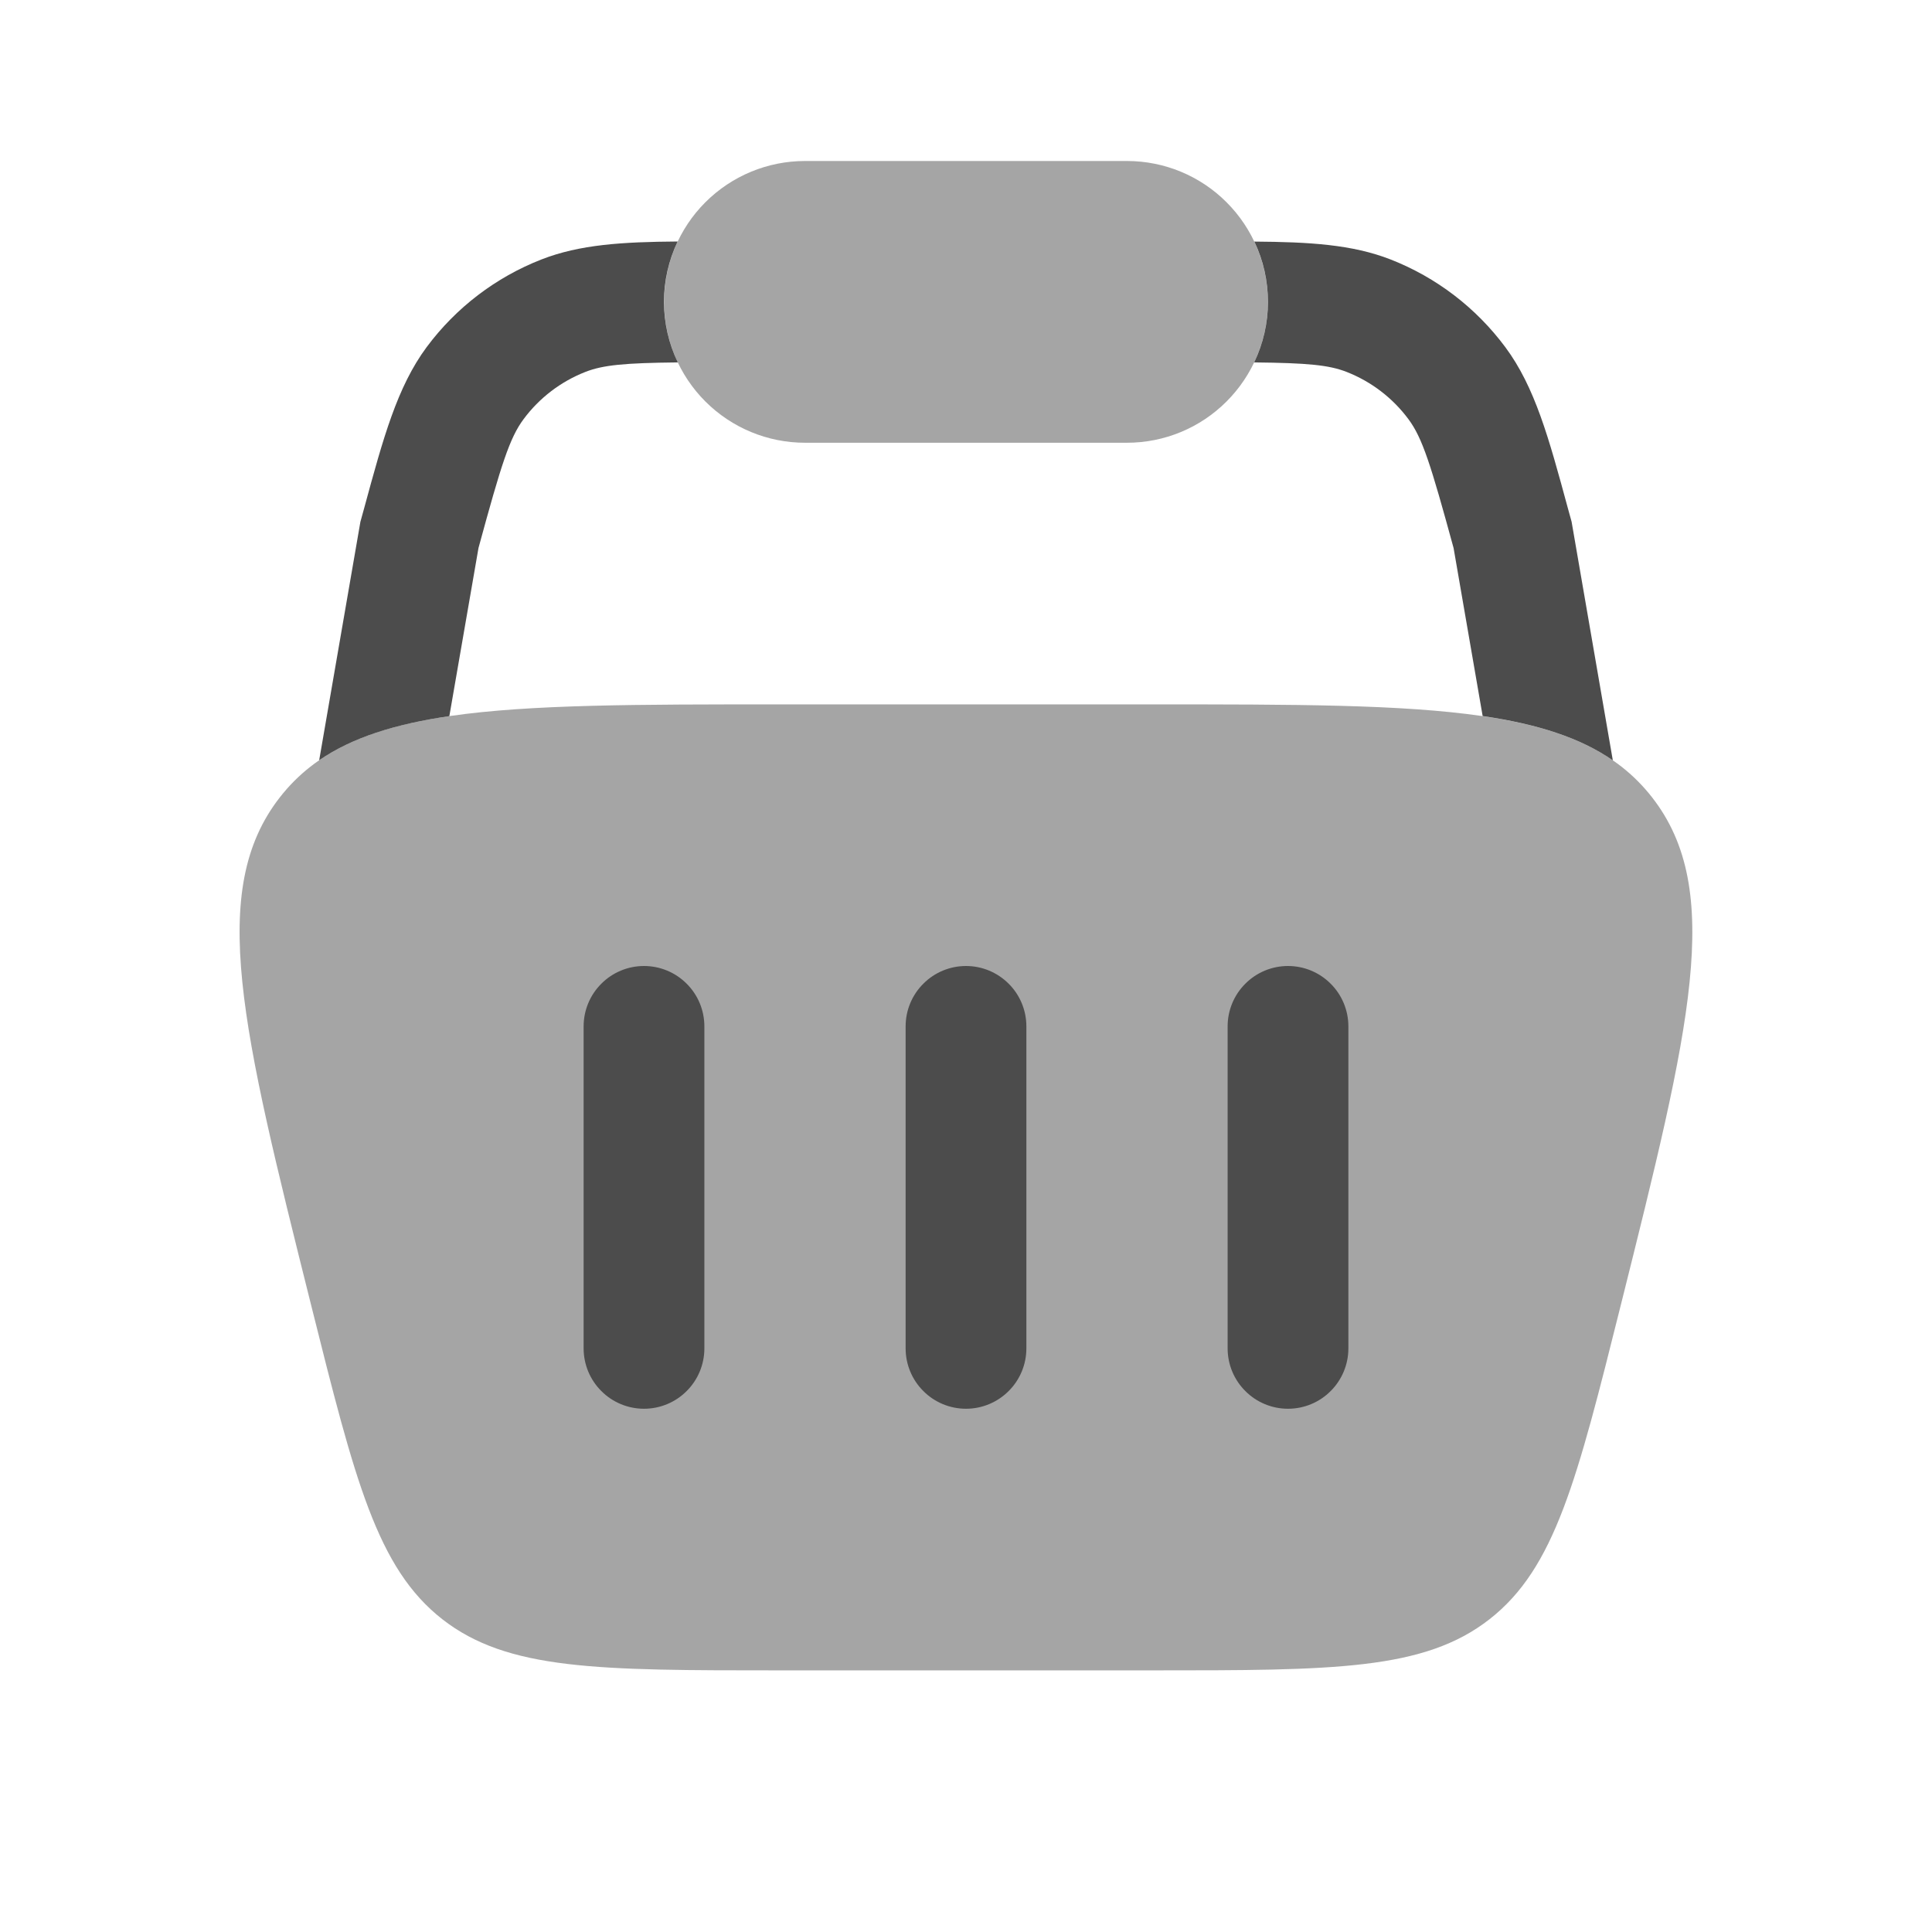
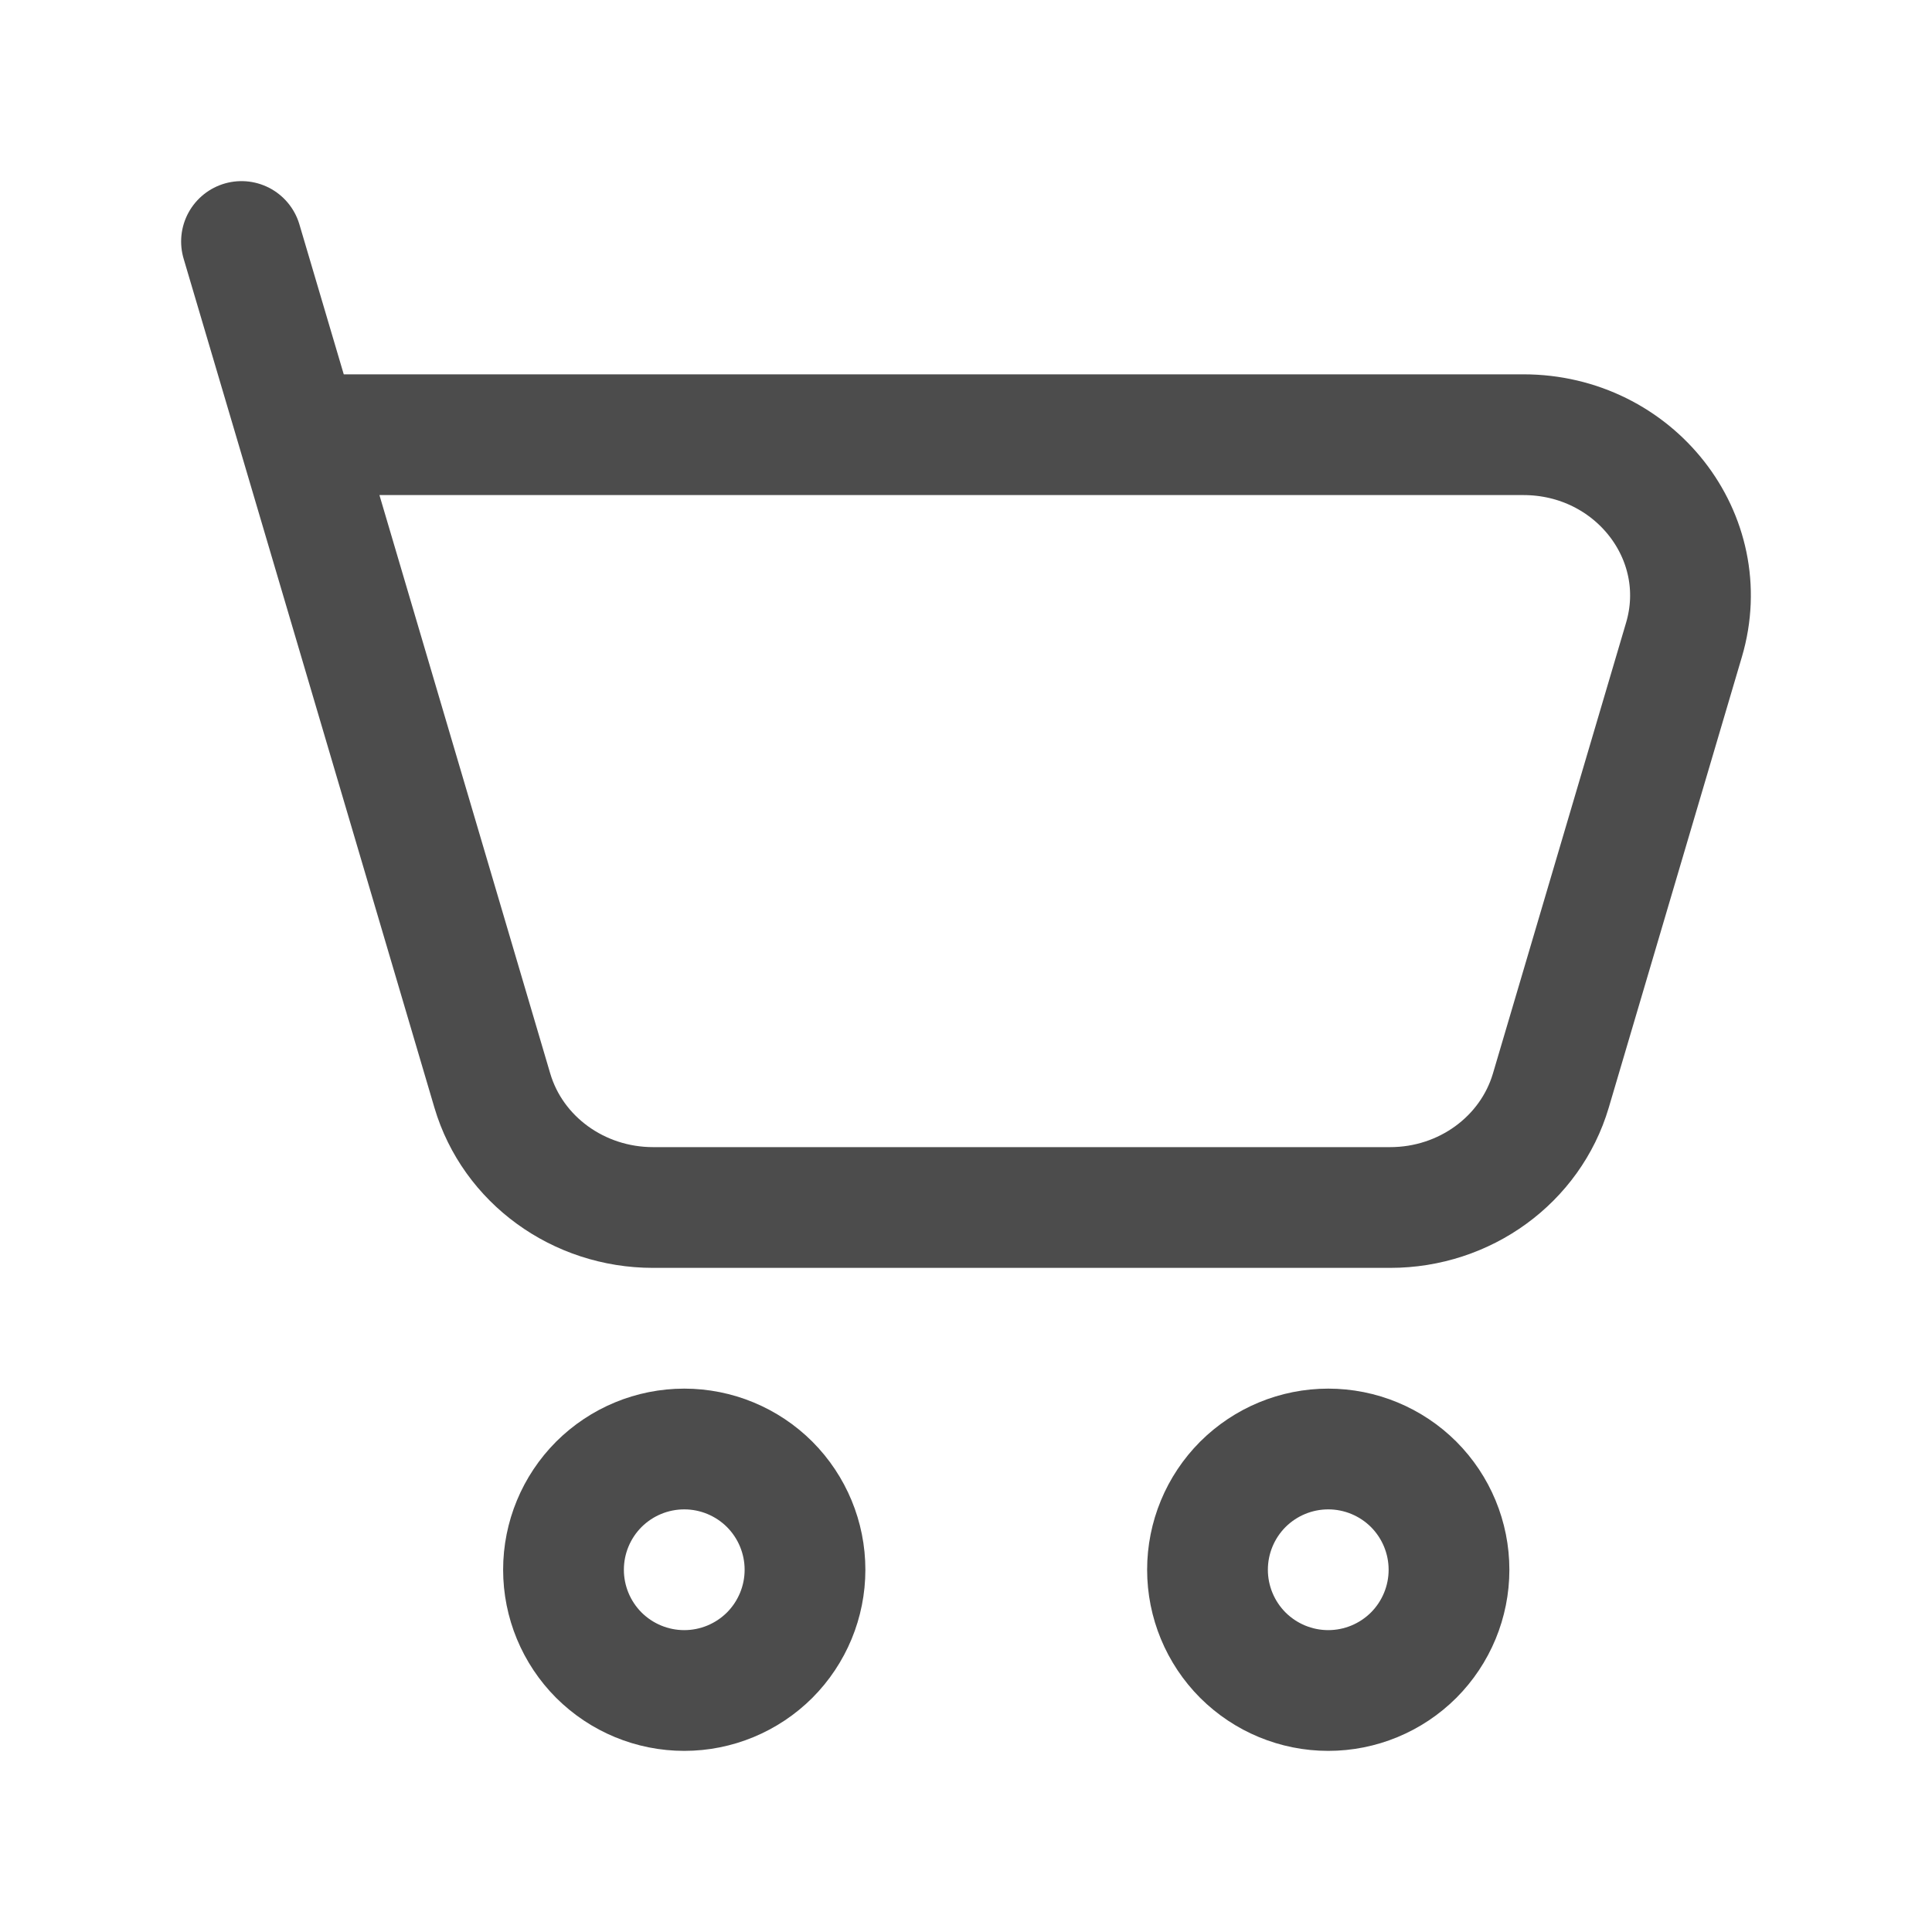
<svg xmlns="http://www.w3.org/2000/svg" width="24" height="24" viewBox="0 0 24 24" fill="none">
-   <path opacity="0.5" d="M10 2C9.536 2 9.091 2.184 8.762 2.513C8.434 2.841 8.25 3.286 8.25 3.75C8.25 4.214 8.434 4.659 8.762 4.987C9.091 5.316 9.536 5.5 10 5.5H14C14.464 5.5 14.909 5.316 15.237 4.987C15.565 4.659 15.75 4.214 15.75 3.75C15.75 3.286 15.565 2.841 15.237 2.513C14.909 2.184 14.464 2 14 2H10ZM3.863 16.205C3.005 12.773 2.576 11.058 3.477 9.904C4.378 8.75 6.147 8.75 9.684 8.75H14.314C17.852 8.75 19.621 8.75 20.522 9.904C21.423 11.058 20.994 12.774 20.136 16.205C19.59 18.388 19.317 19.479 18.503 20.115C17.69 20.75 16.565 20.75 14.315 20.75H9.685C7.435 20.75 6.309 20.75 5.495 20.115C4.682 19.479 4.409 18.388 3.863 16.205Z" fill="#4C4C4C" />
-   <path d="M15.58 4.502C15.692 4.268 15.751 4.011 15.751 3.752C15.751 3.492 15.694 3.235 15.582 3.001C16.265 3.006 16.798 3.037 17.274 3.223C17.842 3.445 18.336 3.823 18.7 4.313C19.067 4.807 19.24 5.44 19.476 6.311L19.523 6.481L20.035 9.445C19.627 9.163 19.1 8.995 18.418 8.895L18.057 6.808C17.773 5.768 17.67 5.441 17.496 5.207C17.3 4.943 17.034 4.74 16.728 4.62C16.508 4.534 16.242 4.509 15.58 4.502ZM8.418 3C8.306 3.235 8.248 3.491 8.248 3.751C8.249 4.011 8.307 4.268 8.42 4.502C7.758 4.509 7.492 4.534 7.272 4.62C6.966 4.74 6.7 4.943 6.504 5.207C6.33 5.441 6.227 5.768 5.944 6.807L5.582 8.896C4.901 8.996 4.374 9.163 3.965 9.444L4.477 6.482L4.524 6.312C4.761 5.44 4.934 4.806 5.3 4.312C5.664 3.822 6.158 3.445 6.726 3.223C7.202 3.037 7.734 3.005 8.418 3ZM8.75 12.75C8.75 12.551 8.671 12.36 8.53 12.22C8.39 12.079 8.199 12 8 12C7.801 12 7.61 12.079 7.47 12.22C7.329 12.36 7.25 12.551 7.25 12.75V16.75C7.25 16.949 7.329 17.14 7.47 17.28C7.61 17.421 7.801 17.5 8 17.5C8.199 17.5 8.39 17.421 8.53 17.28C8.671 17.14 8.75 16.949 8.75 16.75V12.75ZM16 12C16.199 12 16.39 12.079 16.53 12.22C16.671 12.36 16.75 12.551 16.75 12.75V16.75C16.75 16.949 16.671 17.14 16.53 17.28C16.39 17.421 16.199 17.5 16 17.5C15.801 17.5 15.61 17.421 15.47 17.28C15.329 17.14 15.25 16.949 15.25 16.75V12.75C15.25 12.551 15.329 12.36 15.47 12.22C15.61 12.079 15.801 12 16 12ZM12.75 12.75C12.75 12.551 12.671 12.36 12.53 12.22C12.389 12.079 12.199 12 12 12C11.801 12 11.61 12.079 11.47 12.22C11.329 12.36 11.25 12.551 11.25 12.75V16.75C11.25 16.949 11.329 17.14 11.47 17.28C11.61 17.421 11.801 17.5 12 17.5C12.199 17.5 12.389 17.421 12.53 17.28C12.671 17.14 12.75 16.949 12.75 16.75V12.75Z" fill="#4C4C4C" />
+   <path d="M3.71 5.4H18.924C20.302 5.4 21.297 6.67 20.919 7.948L19.265 13.548C19.01 14.408 18.196 15 17.27 15H8.112C7.185 15 6.37 14.407 6.116 13.548L3.71 5.4ZM3.71 5.4L3 3M16.5 21C16.898 21 17.279 20.842 17.561 20.561C17.842 20.279 18 19.898 18 19.5C18 19.102 17.842 18.721 17.561 18.439C17.279 18.158 16.898 18 16.5 18C16.102 18 15.721 18.158 15.439 18.439C15.158 18.721 15 19.102 15 19.5C15 19.898 15.158 20.279 15.439 20.561C15.721 20.842 16.102 21 16.5 21ZM8.5 21C8.898 21 9.279 20.842 9.561 20.561C9.842 20.279 10 19.898 10 19.5C10 19.102 9.842 18.721 9.561 18.439C9.279 18.158 8.898 18 8.5 18C8.102 18 7.721 18.158 7.439 18.439C7.158 18.721 7 19.102 7 19.5C7 19.898 7.158 20.279 7.439 20.561C7.721 20.842 8.102 21 8.5 21Z" stroke="#4C4C4C" stroke-width="1.5" stroke-linecap="round" stroke-linejoin="round" />
</svg>
